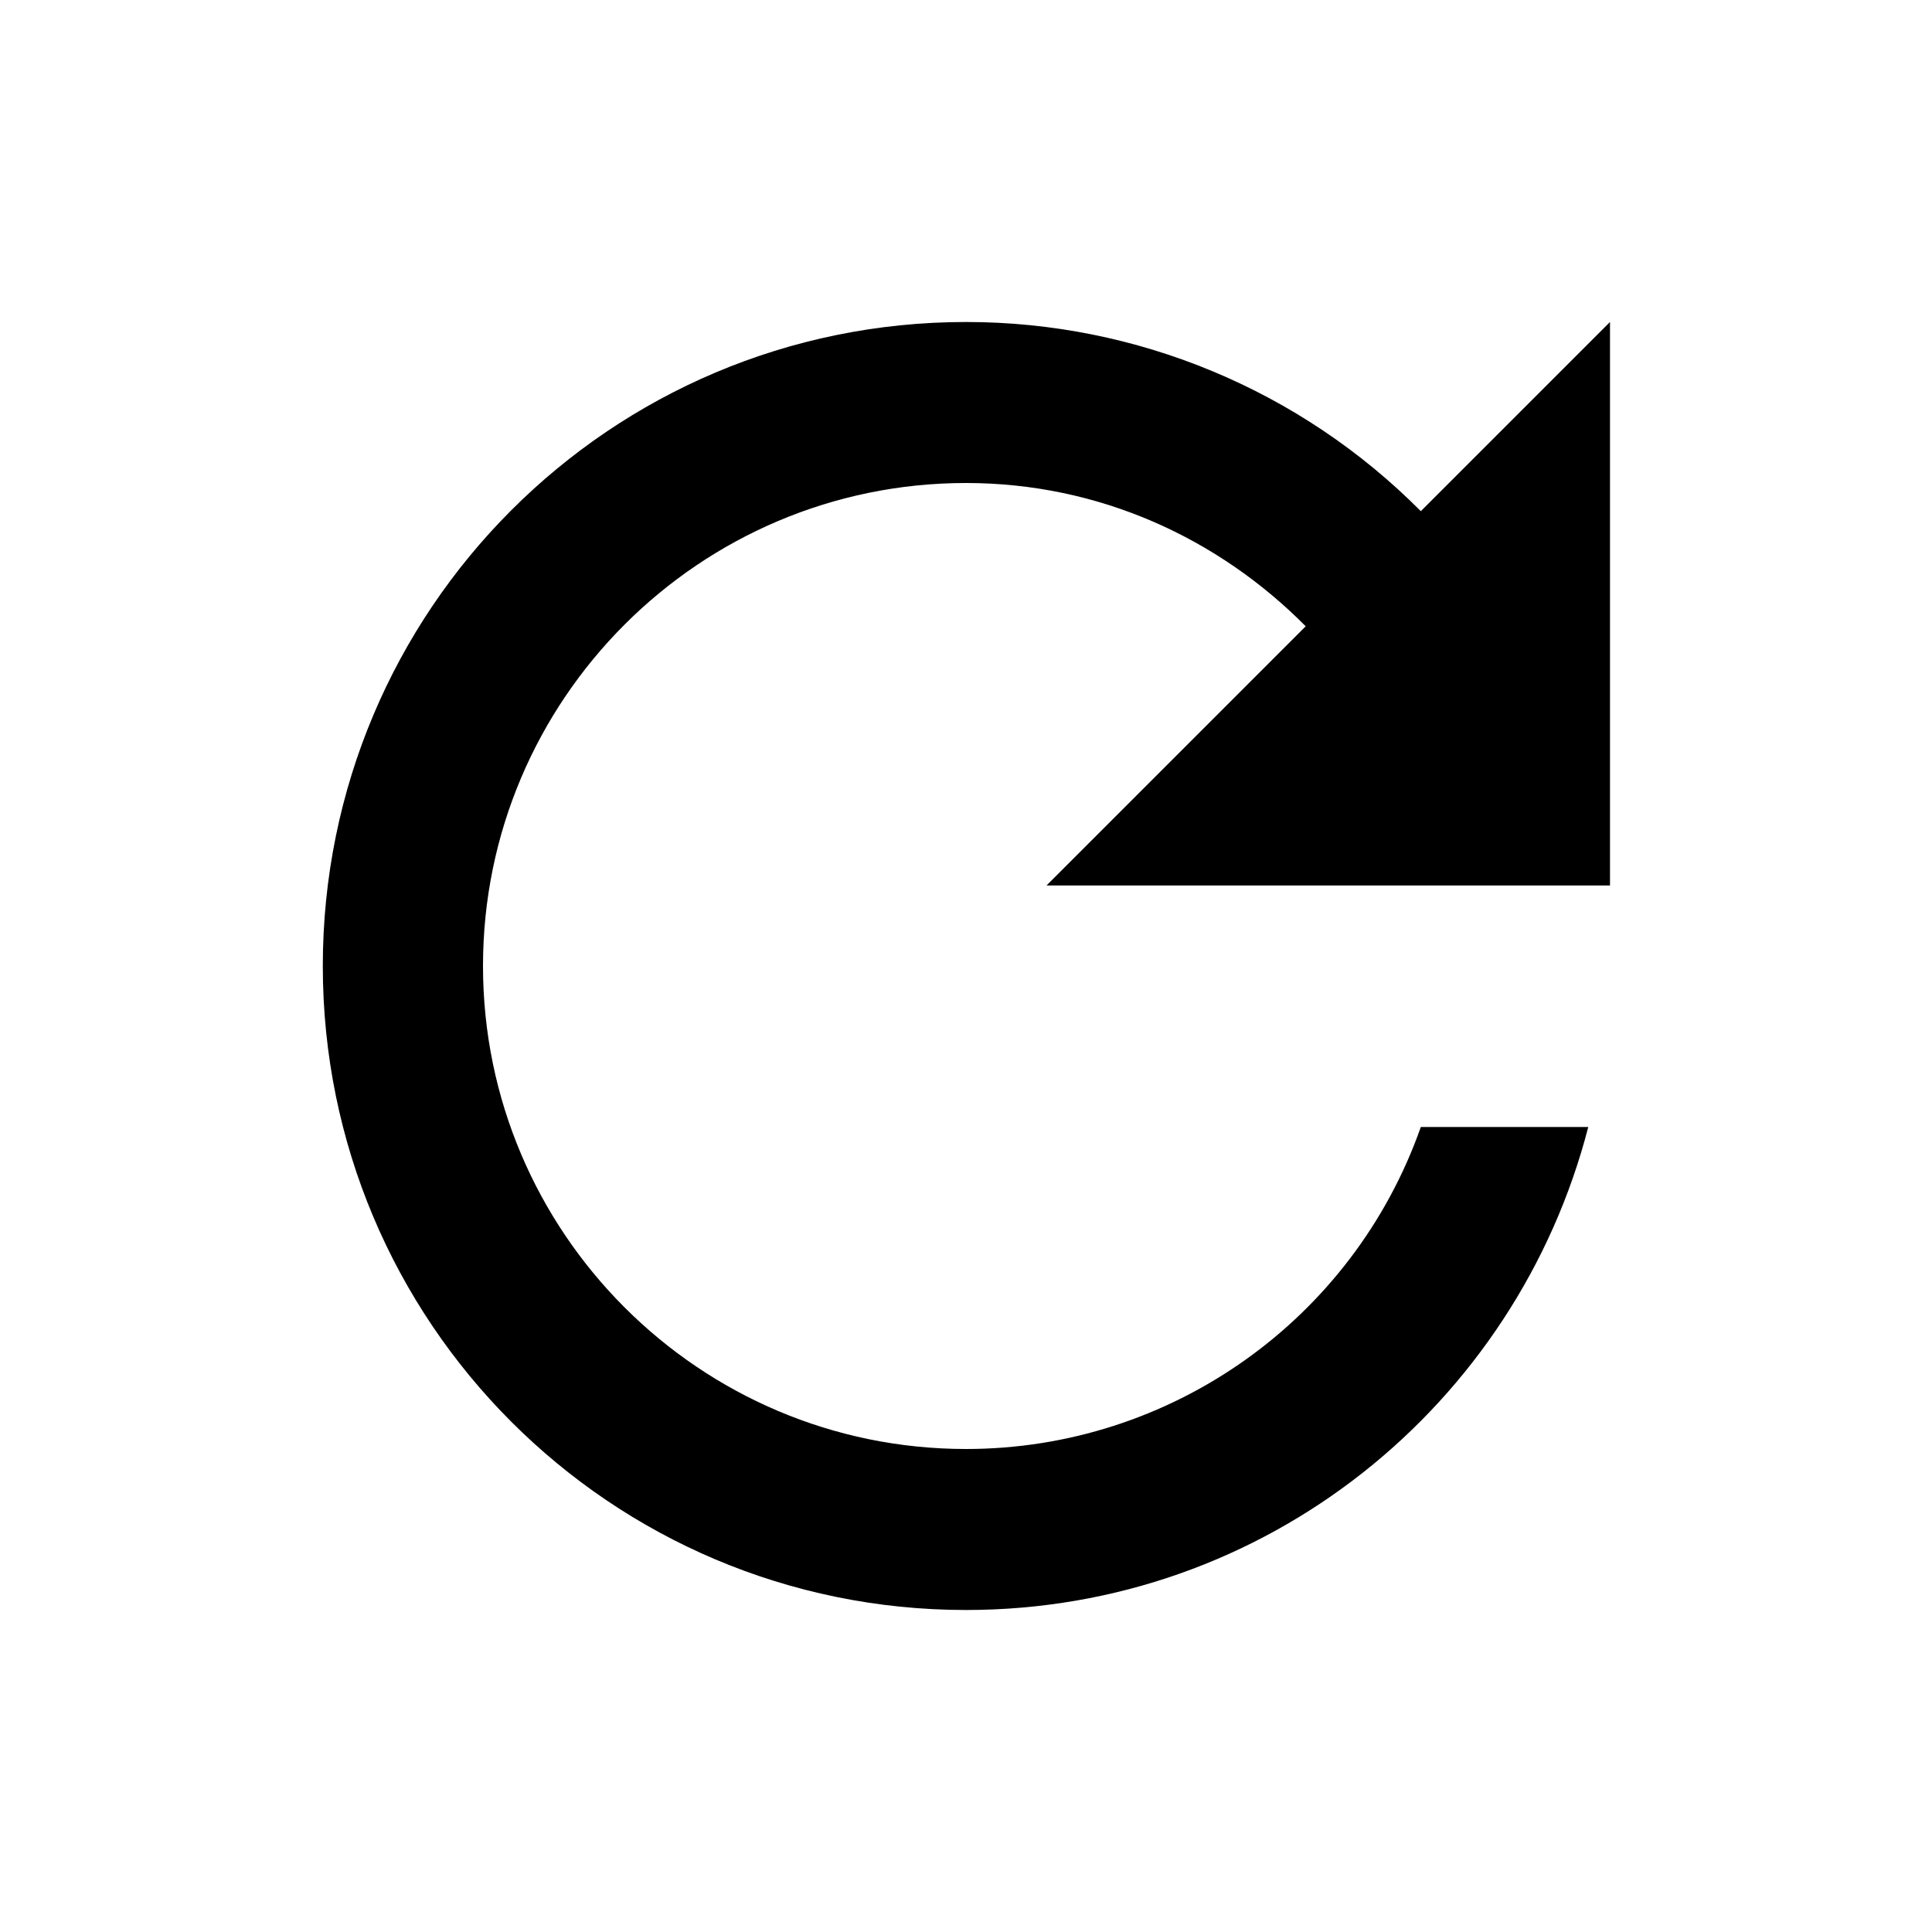
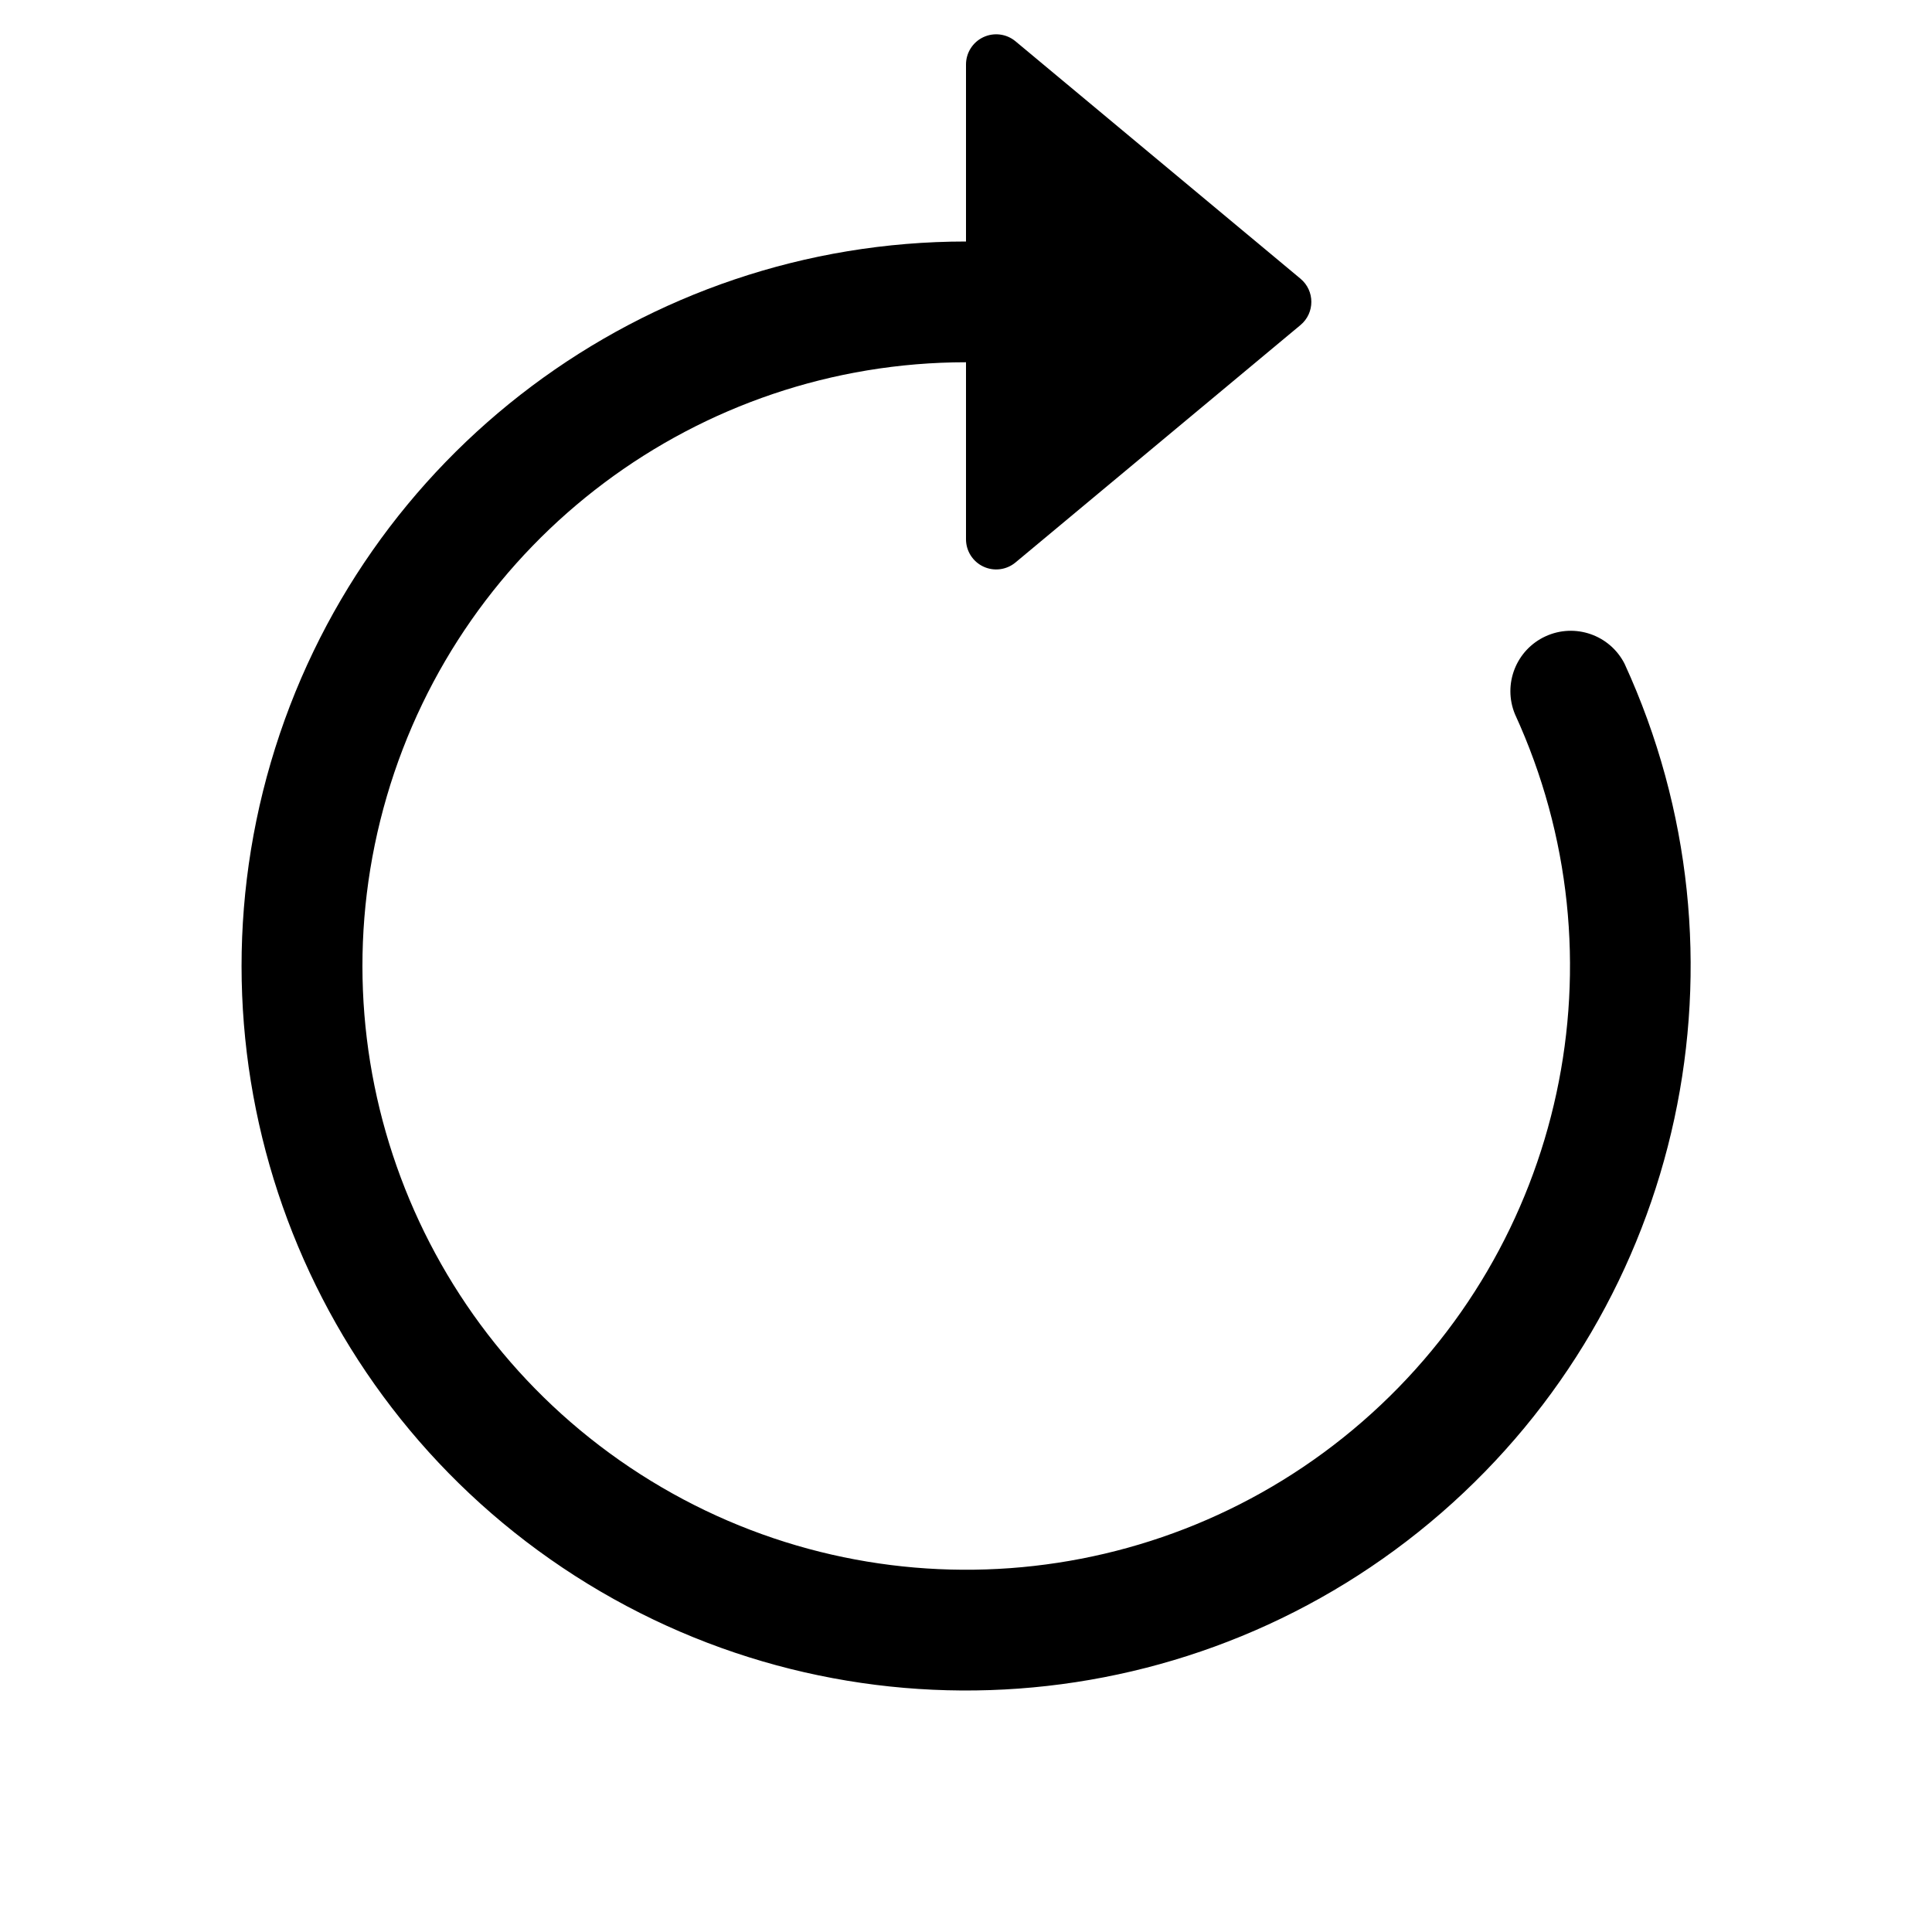
- <svg xmlns="http://www.w3.org/2000/svg" viewBox="0 0 24 24">
-   <path d="M17.65 6.35A7.96 7.96 0 0 0 12 4c-4.42 0-7.99 3.58-7.99 8s3.57 8 7.99 8c3.73 0 6.84-2.55 7.73-6h-2.08A5.99 5.99 0 0 1 12 18c-3.31 0-6-2.69-6-6s2.69-6 6-6c1.66 0 3.14.69 4.22 1.78L13 11h7V4z" />
+ <svg xmlns="http://www.w3.org/2000/svg" viewBox="0 0 16 16">
+   <path d="M8 3a5 5 0 1 0 4.546 2.914.5.5 0 0 1 .908-.417A6 6 0 1 1 8 2z" />
+   <path d="M8 4.466V.534a.25.25 0 0 1 .41-.192l2.36 1.966c.12.1.12.284 0 .384L8.41 4.658A.25.25 0 0 1 8 4.466" />
</svg>
